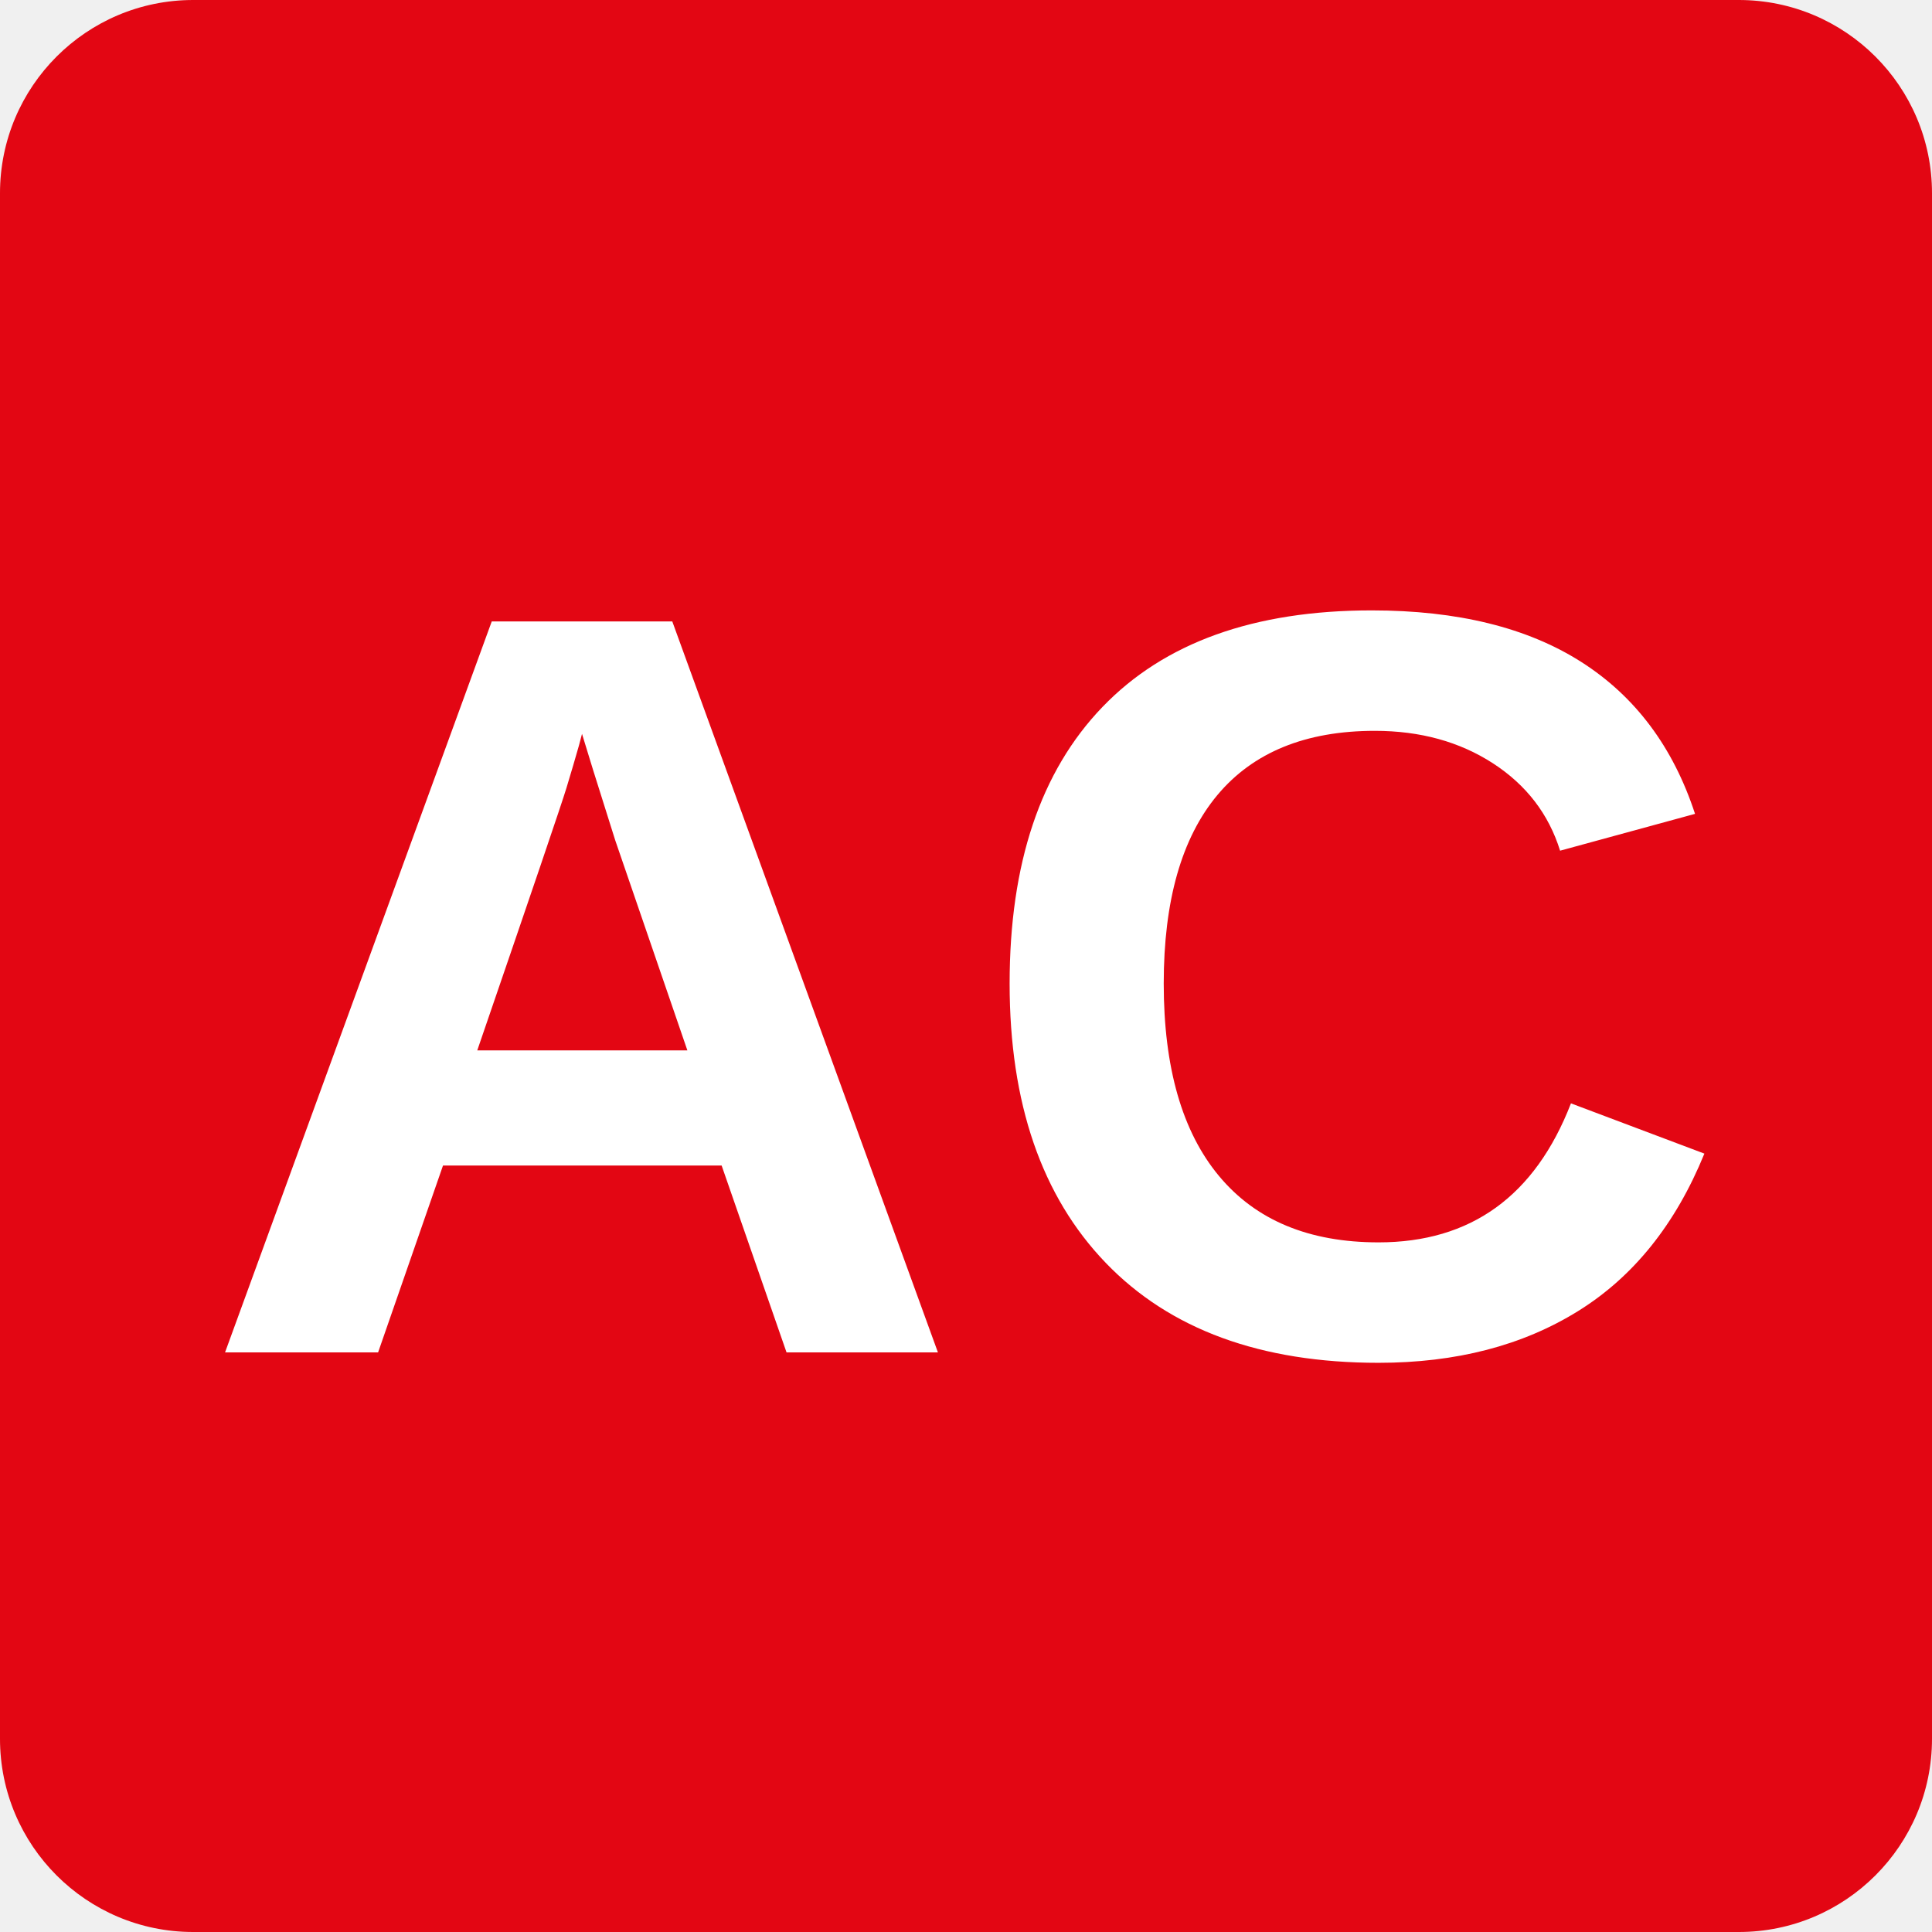
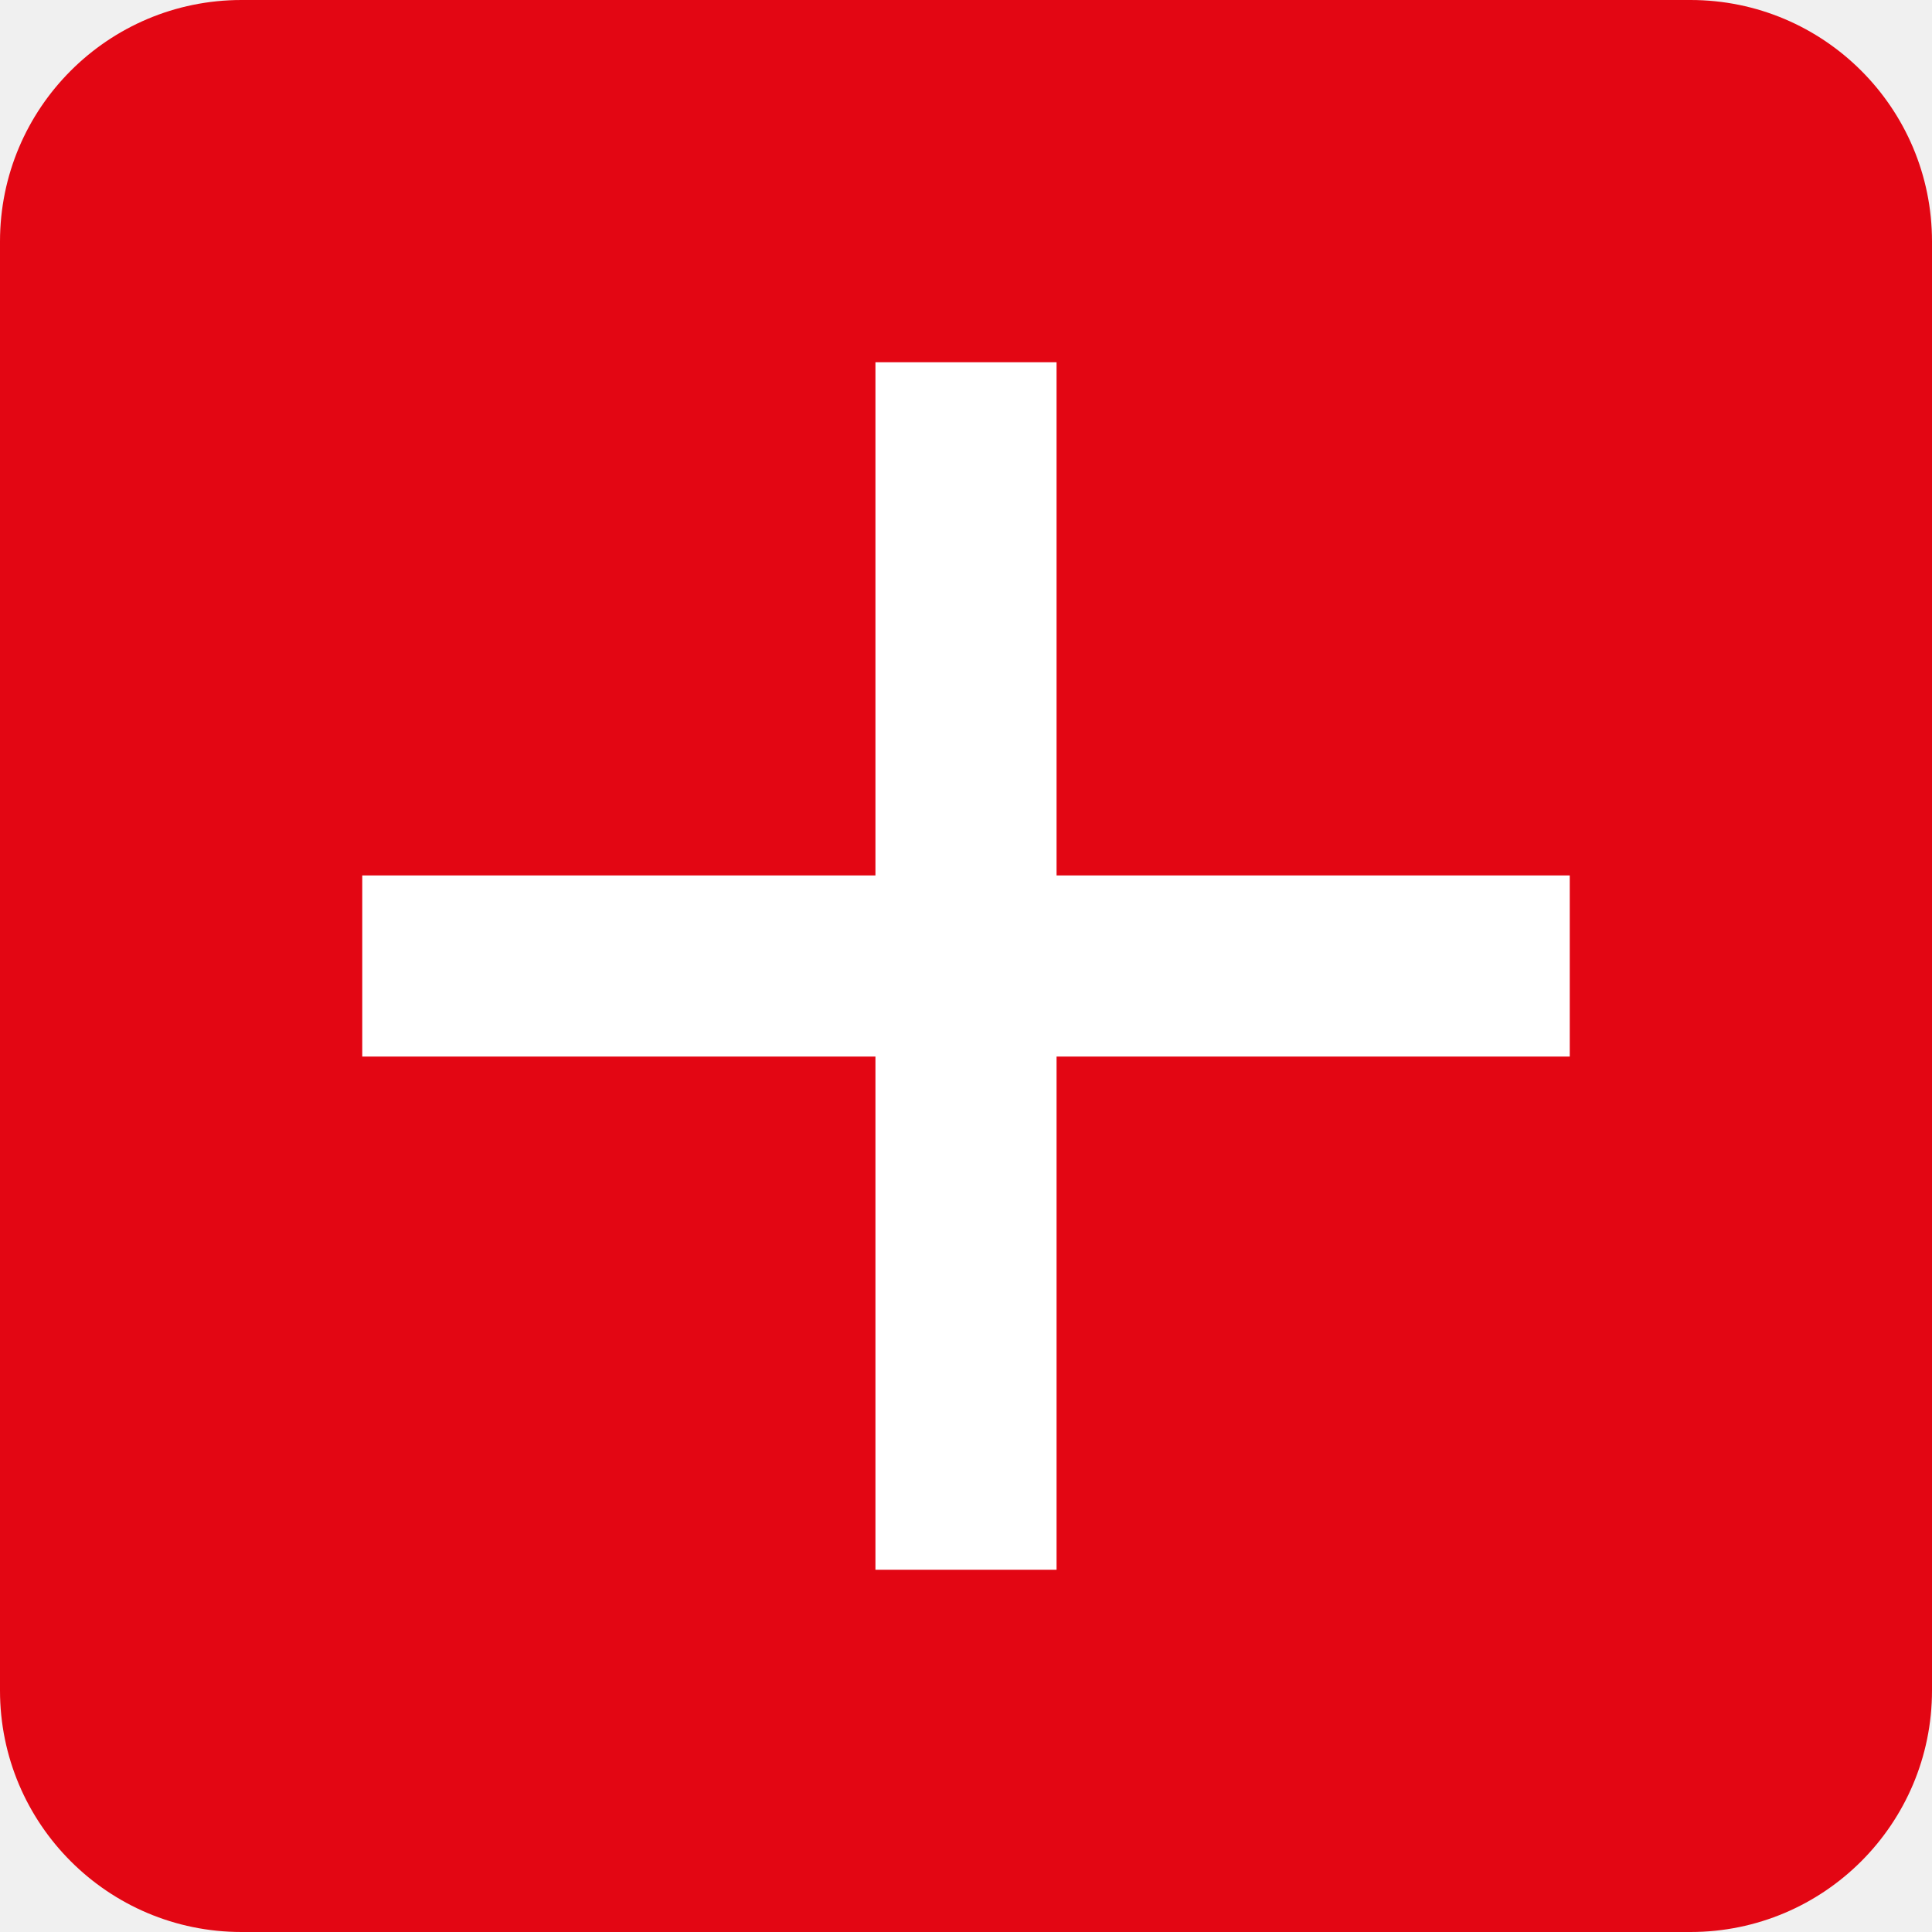
- <svg xmlns="http://www.w3.org/2000/svg" viewBox="0 0 200 200">
-   <rect width="200" height="200" rx="20" fill="#e30613" />
-   <text x="100" y="140" font-family="Arial,Helvetica,sans-serif" font-size="110" font-weight="bold" fill="#ffffff" text-anchor="middle">AC</text>
+ <svg xmlns="http://www.w3.org/2000/svg" viewBox="0 0 64 64">
+   <rect width="64" height="64" rx="8" fill="#e30613" />
+   <rect x="12" y="29" width="40" height="6" fill="#fff" />
+   <rect x="29" y="12" width="6" height="40" fill="#fff" />
</svg>
